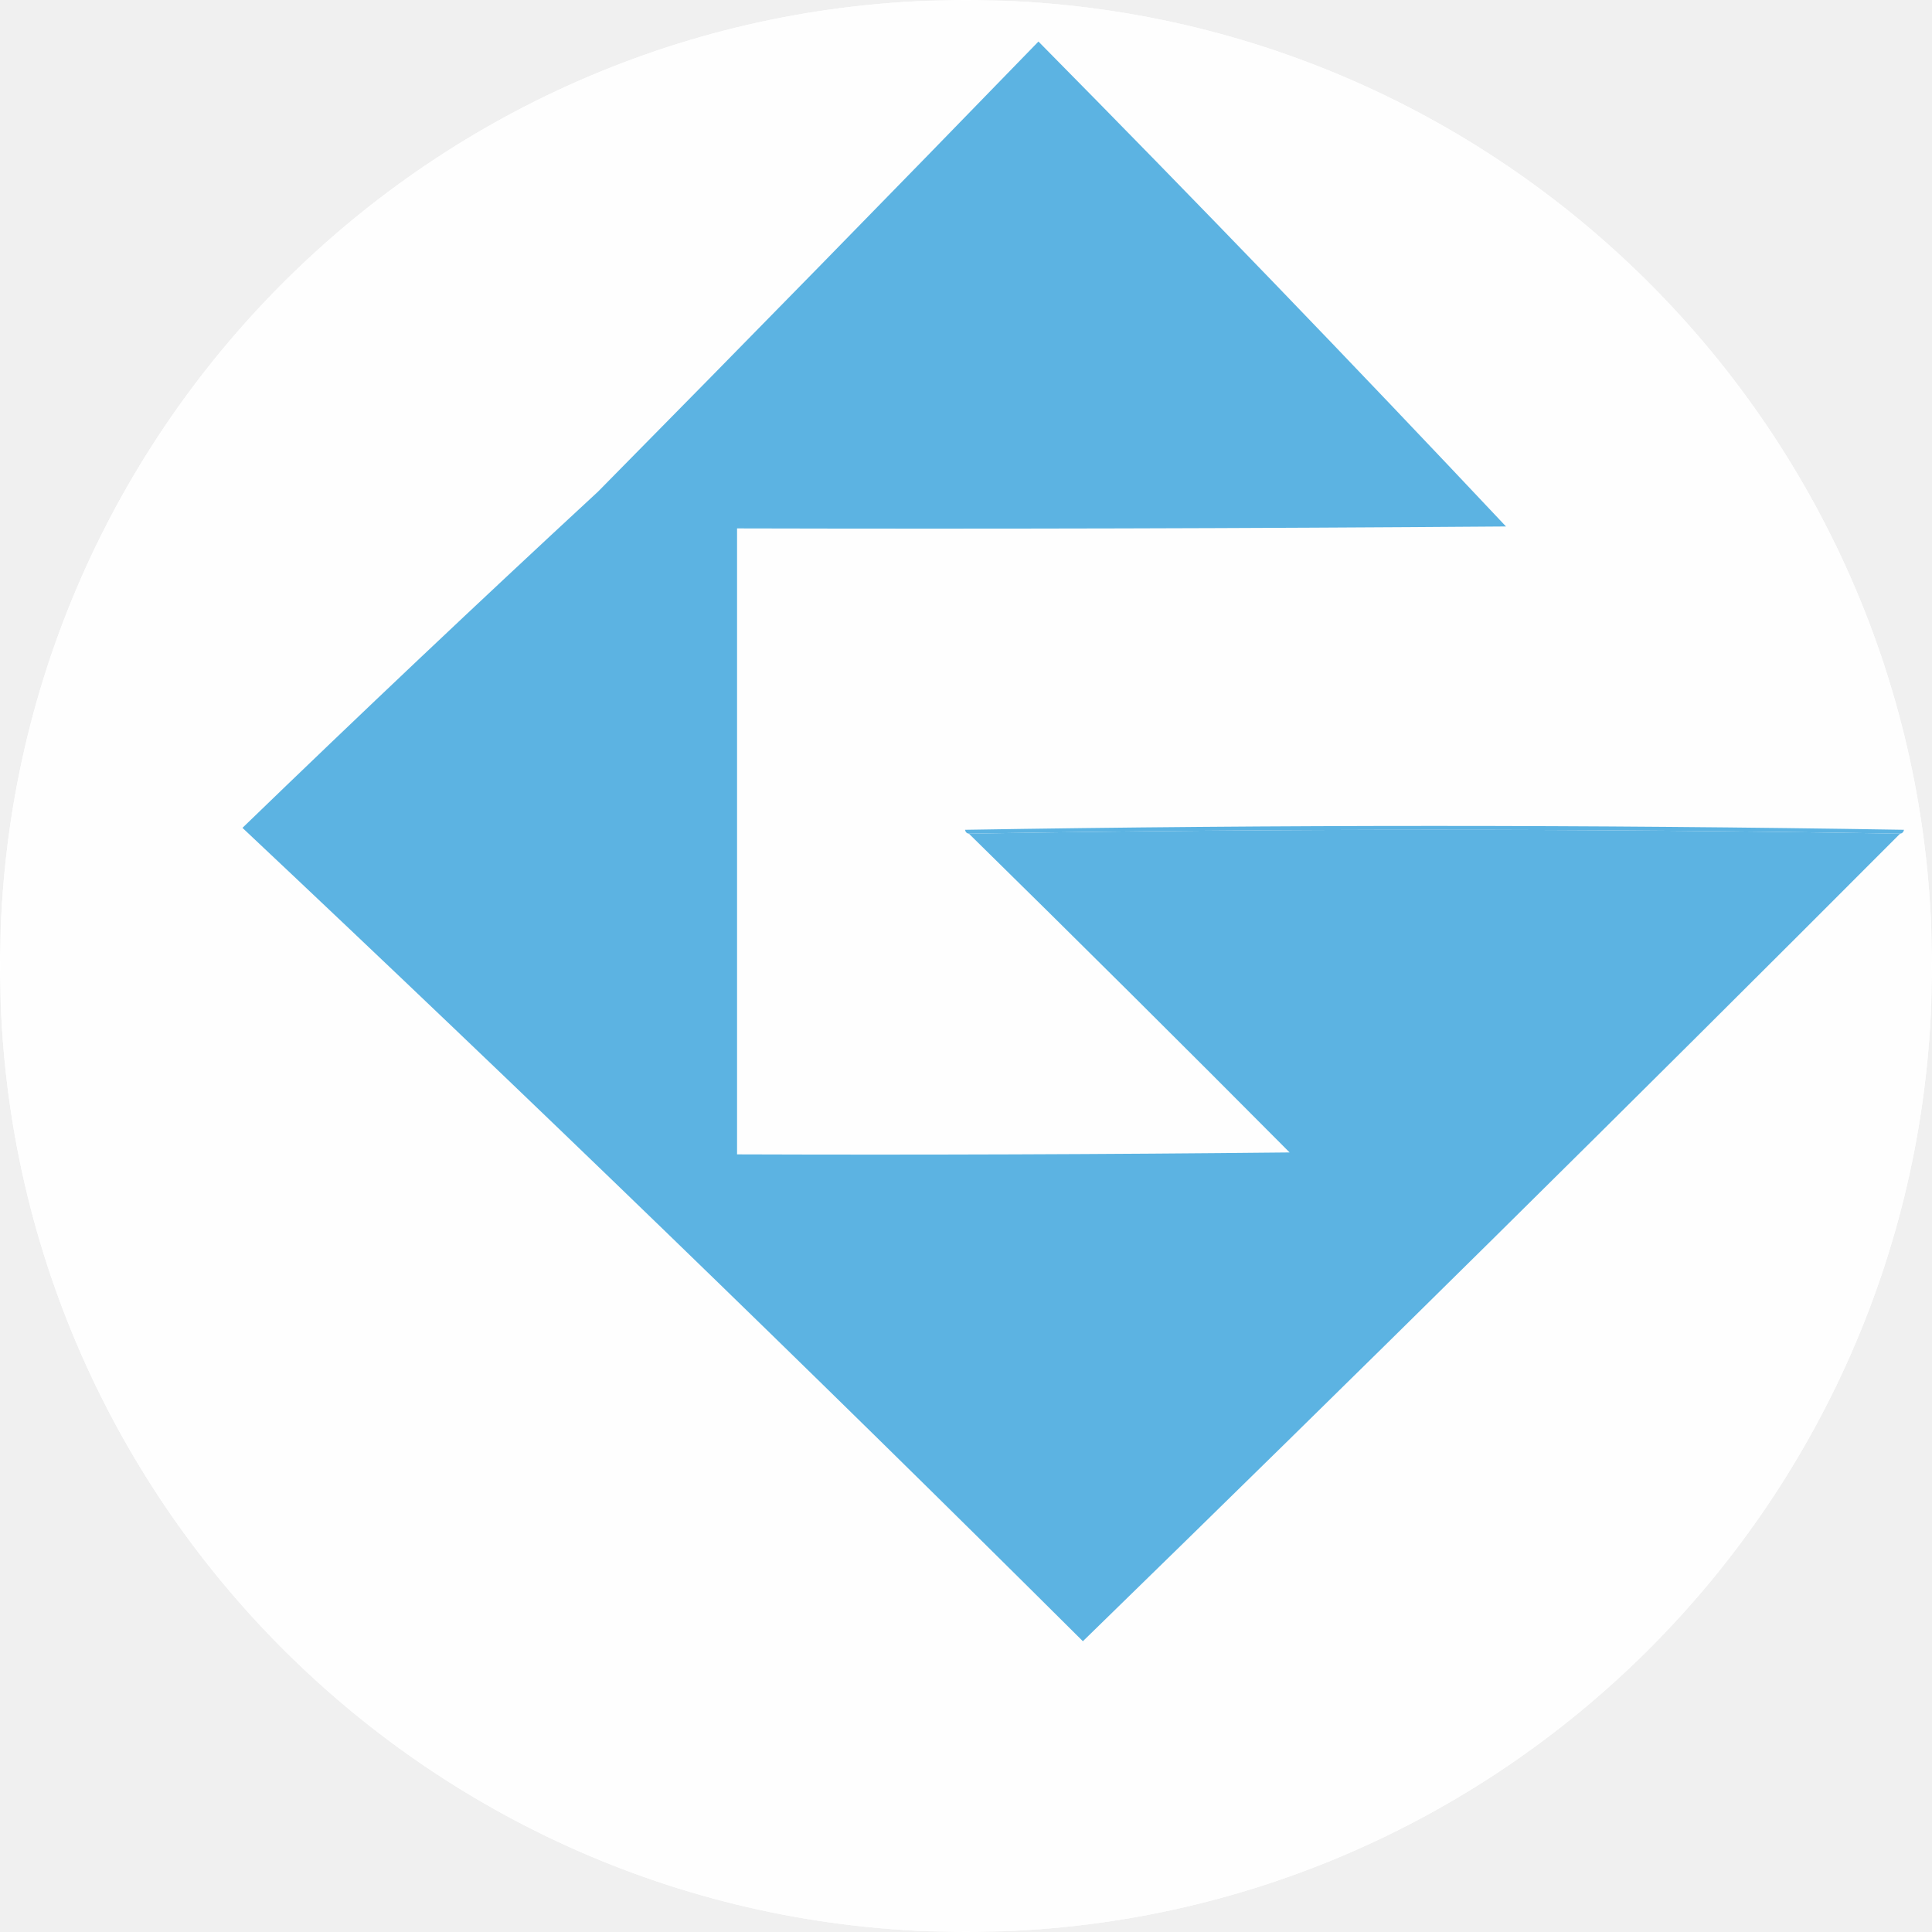
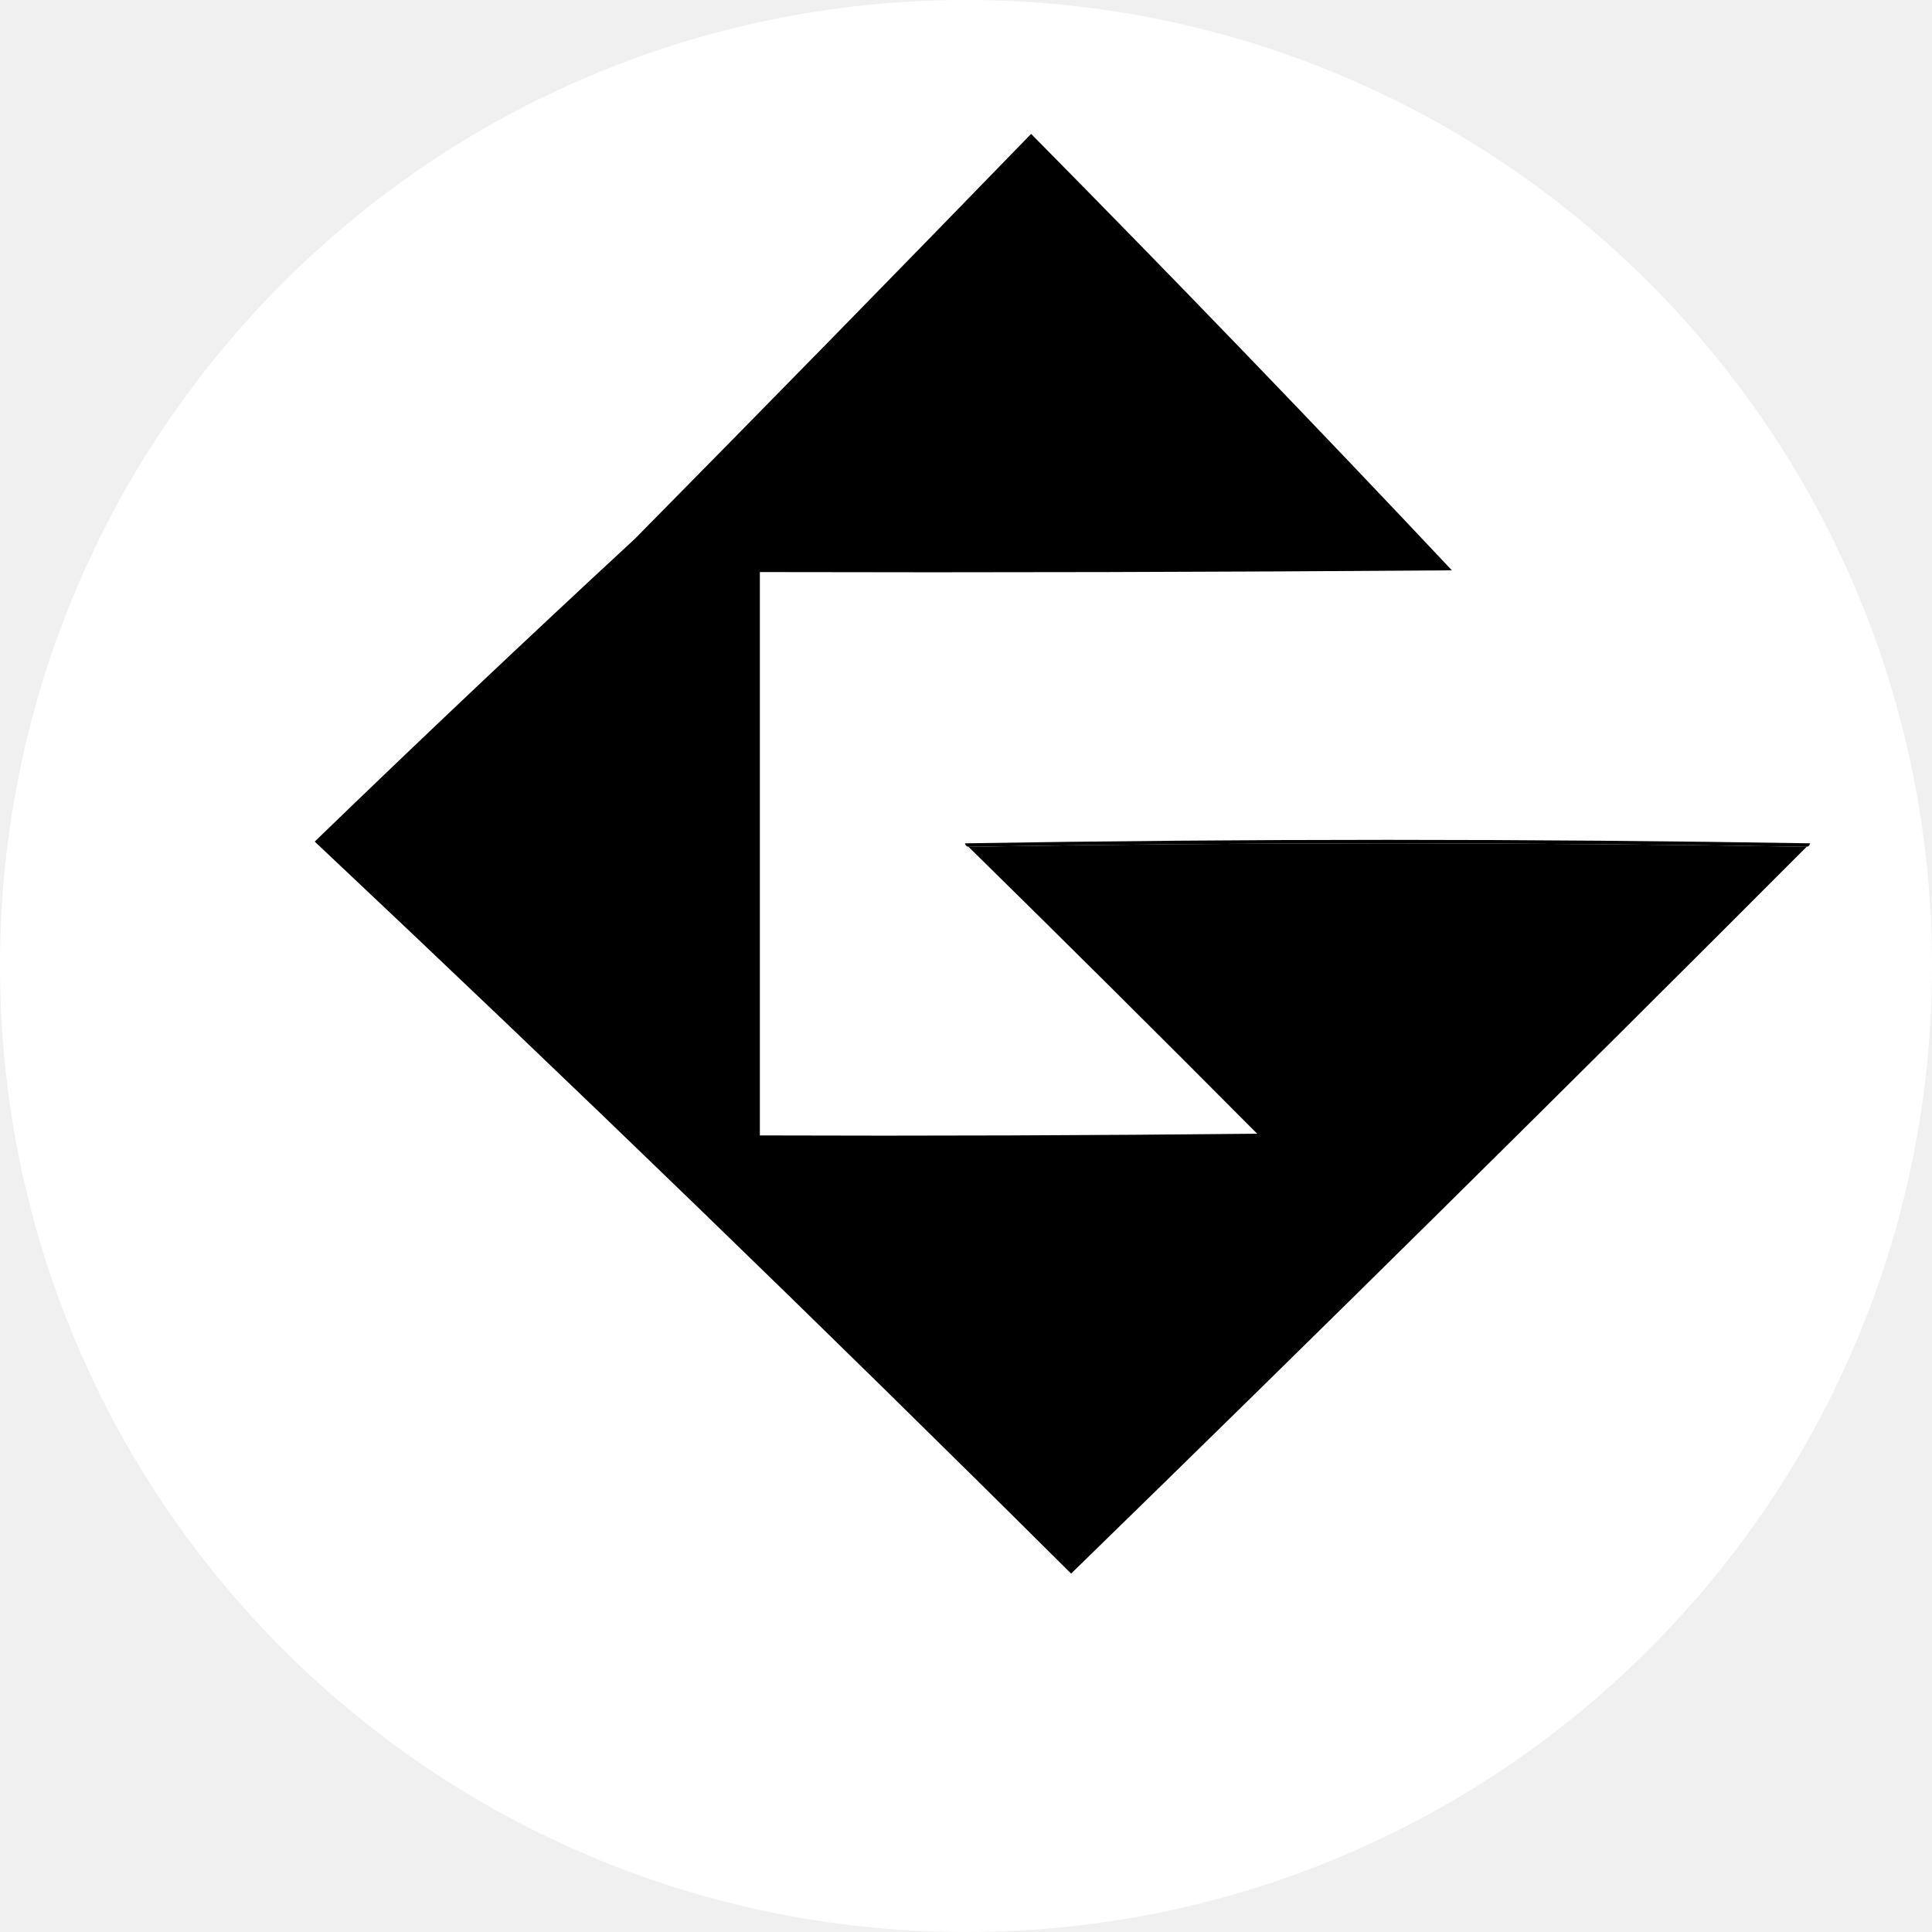
<svg xmlns="http://www.w3.org/2000/svg" version="1.1" width="1000" height="1000">
  <style>
    #light-icon {
      display: inline;
    }
    #dark-icon {
      display: none;
    }

    @media (prefers-color-scheme: dark) {
      #light-icon {
        display: none;
      }
      #dark-icon {
        display: inline;
      }
    }
  </style>
  <g id="light-icon">
    <svg version="1.1" width="1000" height="1000">
-       <g clip-path="url(#SvgjsClipPath1289)">
+       <g clip-path="url(#SvgjsClipPath1157)">
        <rect width="1000" height="1000" fill="#ffffff" />
-         <g transform="matrix(2,0,0,2,0.5,0.5)">
+         <g transform="matrix(1.8,0,0,1.8,50.4,50.4)">
          <svg version="1.1" width="500px" height="500px">
            <svg version="1.1" width="500px" height="500px" style="shape-rendering:geometricPrecision; text-rendering:geometricPrecision; image-rendering:optimizeQuality; fill-rule:evenodd; clip-rule:evenodd">
              <g>
-                 <path style="opacity:1" fill="#fefefe" d="M -0.5,-0.5 C 166.167,-0.5 332.833,-0.5 499.5,-0.5C 499.5,166.167 499.5,332.833 499.5,499.5C 332.833,499.5 166.167,499.5 -0.5,499.5C -0.5,332.833 -0.5,166.167 -0.5,-0.5 Z" />
+                 <path style="opacity:1" fill="white" d="M -0.5,-0.5 C 166.167,-0.5 332.833,-0.5 499.5,-0.5C 499.5,166.167 499.5,332.833 499.5,499.5C 332.833,499.5 166.167,499.5 -0.5,499.5C -0.5,332.833 -0.5,166.167 -0.5,-0.5 Z" />
              </g>
              <g>
-                 <path style="opacity:1" fill="#5cb3e2" d="M 250.5,215.5 C 330.833,214.167 411.167,214.167 491.5,215.5C 421.56,285.606 351.06,355.273 280,424.5C 208.438,353.27 135.938,283.104 62.5,214C 92.864,184.634 123.531,155.634 154.5,127C 192.599,88.399 230.599,49.566 268.5,10.5C 309.379,51.878 349.712,93.711 389.5,136C 323.168,136.5 256.834,136.667 190.5,136.5C 190.5,190.5 190.5,244.5 190.5,298.5C 238.168,298.667 285.834,298.5 333.5,298C 305.965,270.298 278.299,242.798 250.5,215.5 Z" />
+                 <path style="opacity:1" fill="black" d="M 250.5,215.5 C 330.833,214.167 411.167,214.167 491.5,215.5C 421.56,285.606 351.06,355.273 280,424.5C 208.438,353.27 135.938,283.104 62.5,214C 92.864,184.634 123.531,155.634 154.5,127C 192.599,88.399 230.599,49.566 268.5,10.5C 309.379,51.878 349.712,93.711 389.5,136C 323.168,136.5 256.834,136.667 190.5,136.5C 190.5,190.5 190.5,244.5 190.5,298.5C 238.168,298.667 285.834,298.5 333.5,298C 305.965,270.298 278.299,242.798 250.5,215.5 Z" />
              </g>
              <g>
-                 <path style="opacity:1" fill="#5cb3e2" d="M 491.5,215.5 C 411.167,214.167 330.833,214.167 250.5,215.5C 249.957,215.44 249.624,215.107 249.5,214.5C 330.5,213.167 411.5,213.167 492.5,214.5C 492.376,215.107 492.043,215.44 491.5,215.5 Z" />
+                 <path style="opacity:1" fill="black" d="M 491.5,215.5 C 411.167,214.167 330.833,214.167 250.5,215.5C 249.957,215.44 249.624,215.107 249.5,214.5C 330.5,213.167 411.5,213.167 492.5,214.5C 492.376,215.107 492.043,215.44 491.5,215.5 Z" />
              </g>
            </svg>
          </svg>
        </g>
      </g>
      <defs>
-         <clipPath id="SvgjsClipPath1289">
+         <clipPath id="SvgjsClipPath1157">
          <rect width="1000" height="1000" x="0" y="0" rx="500" ry="500" />
        </clipPath>
      </defs>
    </svg>
  </g>
  <g id="dark-icon">
    <svg version="1.1" width="1000" height="1000">
-       <g clip-path="url(#SvgjsClipPath1290)">
+       <g clip-path="url(#SvgjsClipPath1158)">
        <rect width="1000" height="1000" fill="#ffffff" />
        <g transform="matrix(2,0,0,2,0.5,0.5)">
          <svg version="1.1" width="500px" height="500px">
            <svg version="1.1" width="500px" height="500px" style="shape-rendering:geometricPrecision; text-rendering:geometricPrecision; image-rendering:optimizeQuality; fill-rule:evenodd; clip-rule:evenodd">
              <g>
-                 <path style="opacity:1" fill="#fefefe" d="M -0.5,-0.5 C 166.167,-0.5 332.833,-0.5 499.5,-0.5C 499.5,166.167 499.5,332.833 499.5,499.5C 332.833,499.5 166.167,499.5 -0.5,499.5C -0.5,332.833 -0.5,166.167 -0.5,-0.5 Z" />
+                 <path style="opacity:1" fill="white" d="M -0.5,-0.5 C 166.167,-0.5 332.833,-0.5 499.5,-0.5C 499.5,166.167 499.5,332.833 499.5,499.5C 332.833,499.5 166.167,499.5 -0.5,499.5C -0.5,332.833 -0.5,166.167 -0.5,-0.5 Z" />
              </g>
              <g>
-                 <path style="opacity:1" fill="#5cb3e2" d="M 250.5,215.5 C 330.833,214.167 411.167,214.167 491.5,215.5C 421.56,285.606 351.06,355.273 280,424.5C 208.438,353.27 135.938,283.104 62.5,214C 92.864,184.634 123.531,155.634 154.5,127C 192.599,88.399 230.599,49.566 268.5,10.5C 309.379,51.878 349.712,93.711 389.5,136C 323.168,136.5 256.834,136.667 190.5,136.5C 190.5,190.5 190.5,244.5 190.5,298.5C 238.168,298.667 285.834,298.5 333.5,298C 305.965,270.298 278.299,242.798 250.5,215.5 Z" />
+                 <path style="opacity:1" fill="black" d="M 250.5,215.5 C 330.833,214.167 411.167,214.167 491.5,215.5C 421.56,285.606 351.06,355.273 280,424.5C 208.438,353.27 135.938,283.104 62.5,214C 92.864,184.634 123.531,155.634 154.5,127C 192.599,88.399 230.599,49.566 268.5,10.5C 309.379,51.878 349.712,93.711 389.5,136C 323.168,136.5 256.834,136.667 190.5,136.5C 190.5,190.5 190.5,244.5 190.5,298.5C 238.168,298.667 285.834,298.5 333.5,298C 305.965,270.298 278.299,242.798 250.5,215.5 Z" />
              </g>
              <g>
-                 <path style="opacity:1" fill="#5cb3e2" d="M 491.5,215.5 C 411.167,214.167 330.833,214.167 250.5,215.5C 249.957,215.44 249.624,215.107 249.5,214.5C 330.5,213.167 411.5,213.167 492.5,214.5C 492.376,215.107 492.043,215.44 491.5,215.5 Z" />
+                 <path style="opacity:1" fill="black" d="M 491.5,215.5 C 411.167,214.167 330.833,214.167 250.5,215.5C 249.957,215.44 249.624,215.107 249.5,214.5C 330.5,213.167 411.5,213.167 492.5,214.5C 492.376,215.107 492.043,215.44 491.5,215.5 Z" />
              </g>
            </svg>
          </svg>
        </g>
      </g>
      <defs>
-         <clipPath id="SvgjsClipPath1290">
+         <clipPath id="SvgjsClipPath1158">
          <rect width="1000" height="1000" x="0" y="0" rx="500" ry="500" />
        </clipPath>
      </defs>
    </svg>
  </g>
</svg>
